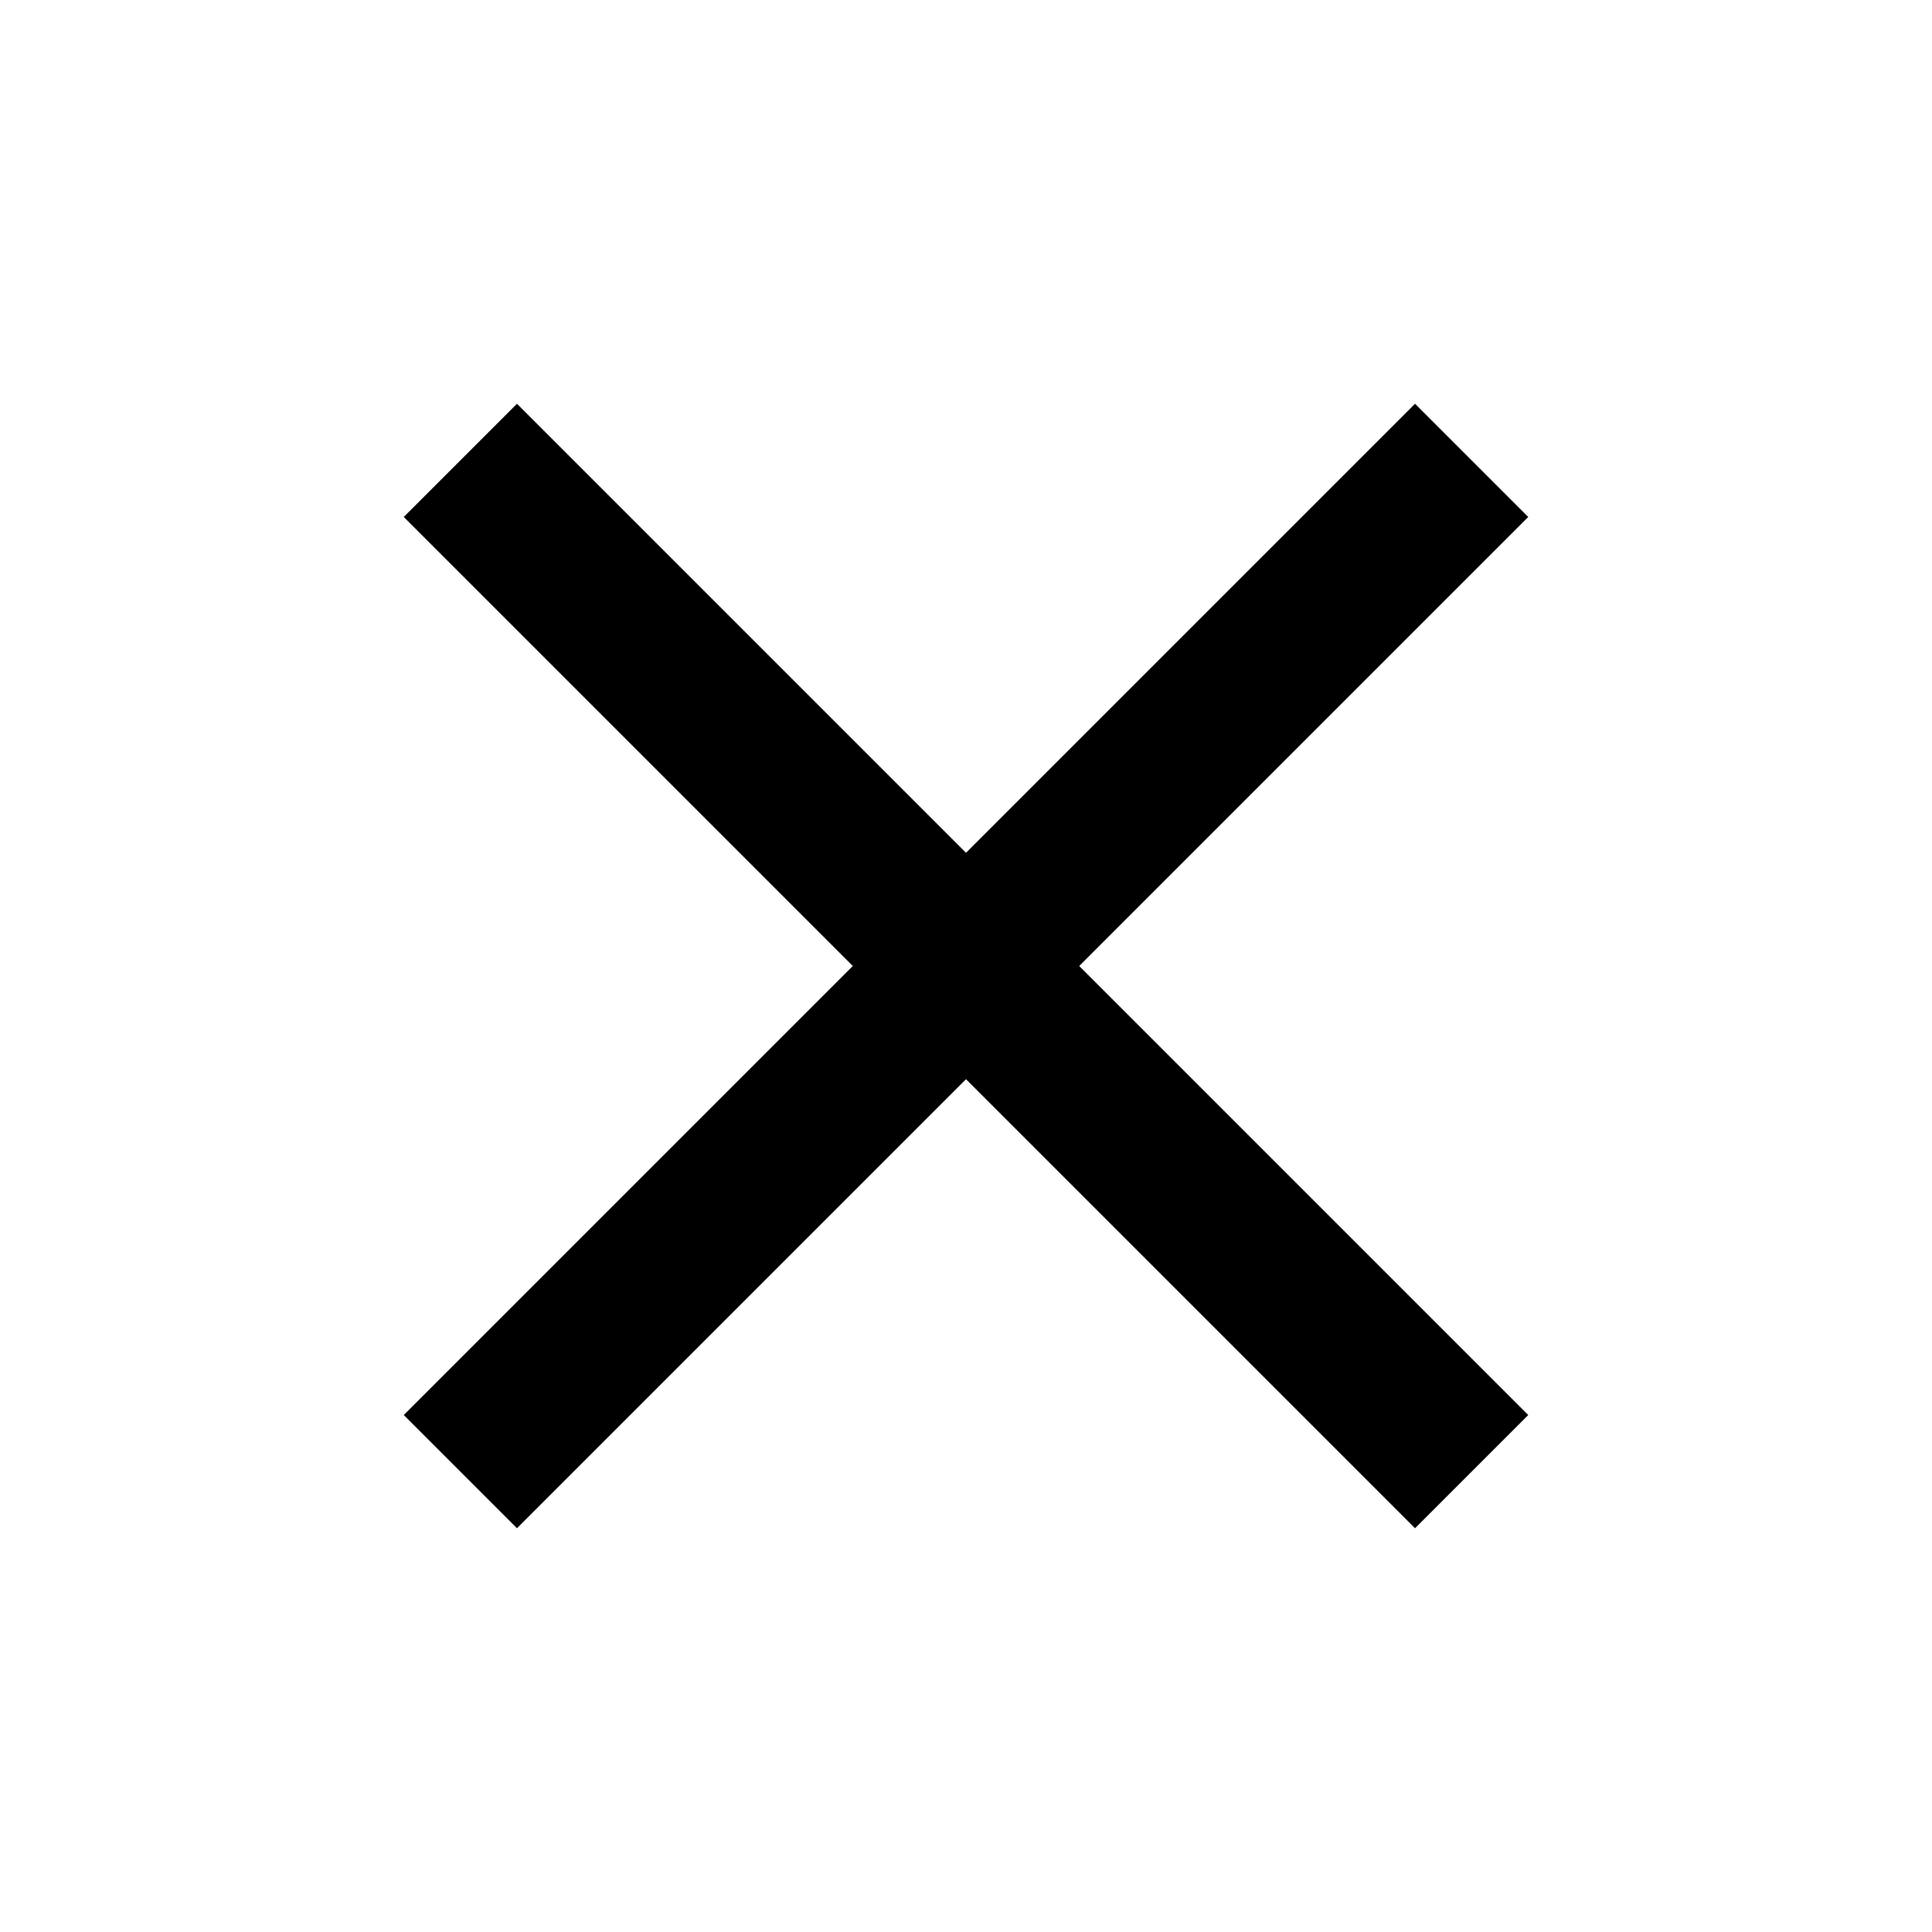
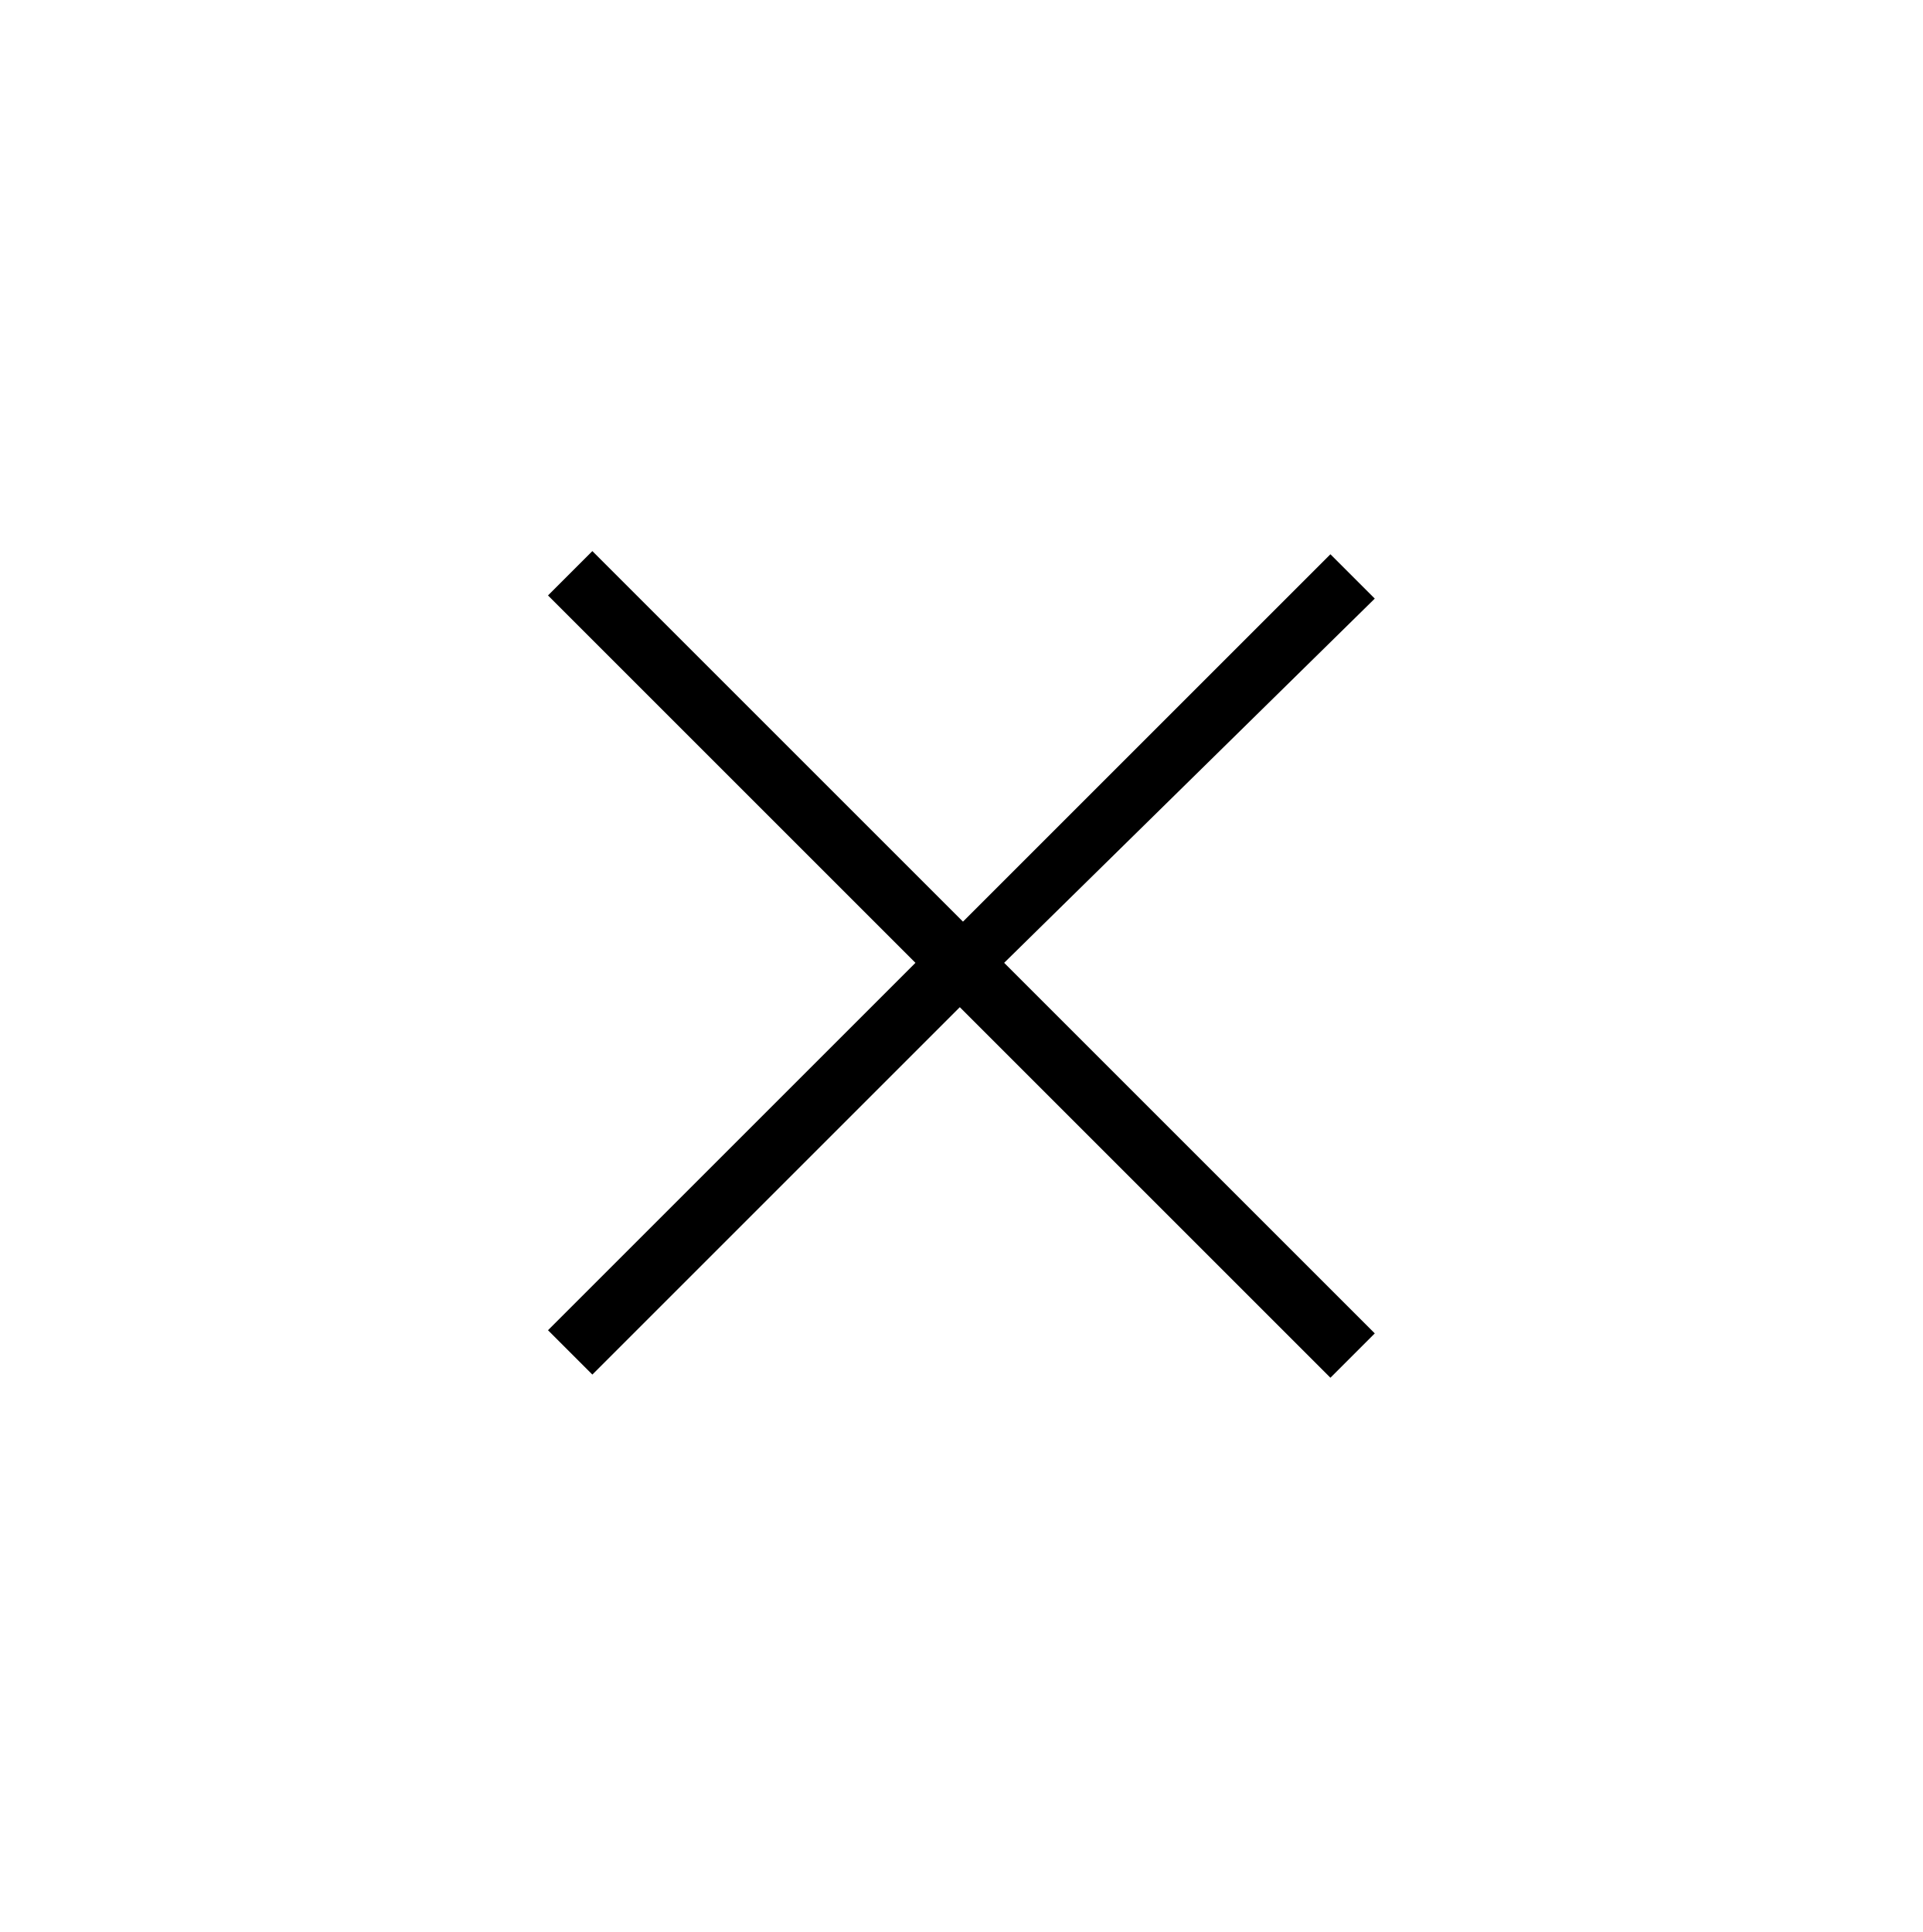
- <svg xmlns="http://www.w3.org/2000/svg" version="1.1" width="768" height="768" viewBox="0 0 768 768">
-   <g id="icomoon-ignore">
- </g>
-   <path d="M607.5 205.5l-178.5 178.5 178.5 178.5-45 45-178.5-178.5-178.5 178.5-45-45 178.5-178.5-178.5-178.5 45-45 178.5 178.5 178.5-178.5z" />
+ <svg xmlns="http://www.w3.org/2000/svg" version="1.1" id="Calque_1" x="0px" y="0px" viewBox="0 0 60.7 61" style="enable-background:new 0 0 60.7 61;" xml:space="preserve">
+   <g>
+     <polygon points="43.4,18.9 42,17.5 29,30.5 42,43.5 43.4,42.1 31.7,30.4  " />
+     <polygon points="17.3,42 18.7,43.4 31.7,30.4 18.7,17.4 17.3,18.8 28.9,30.4  " />
+   </g>
</svg>
